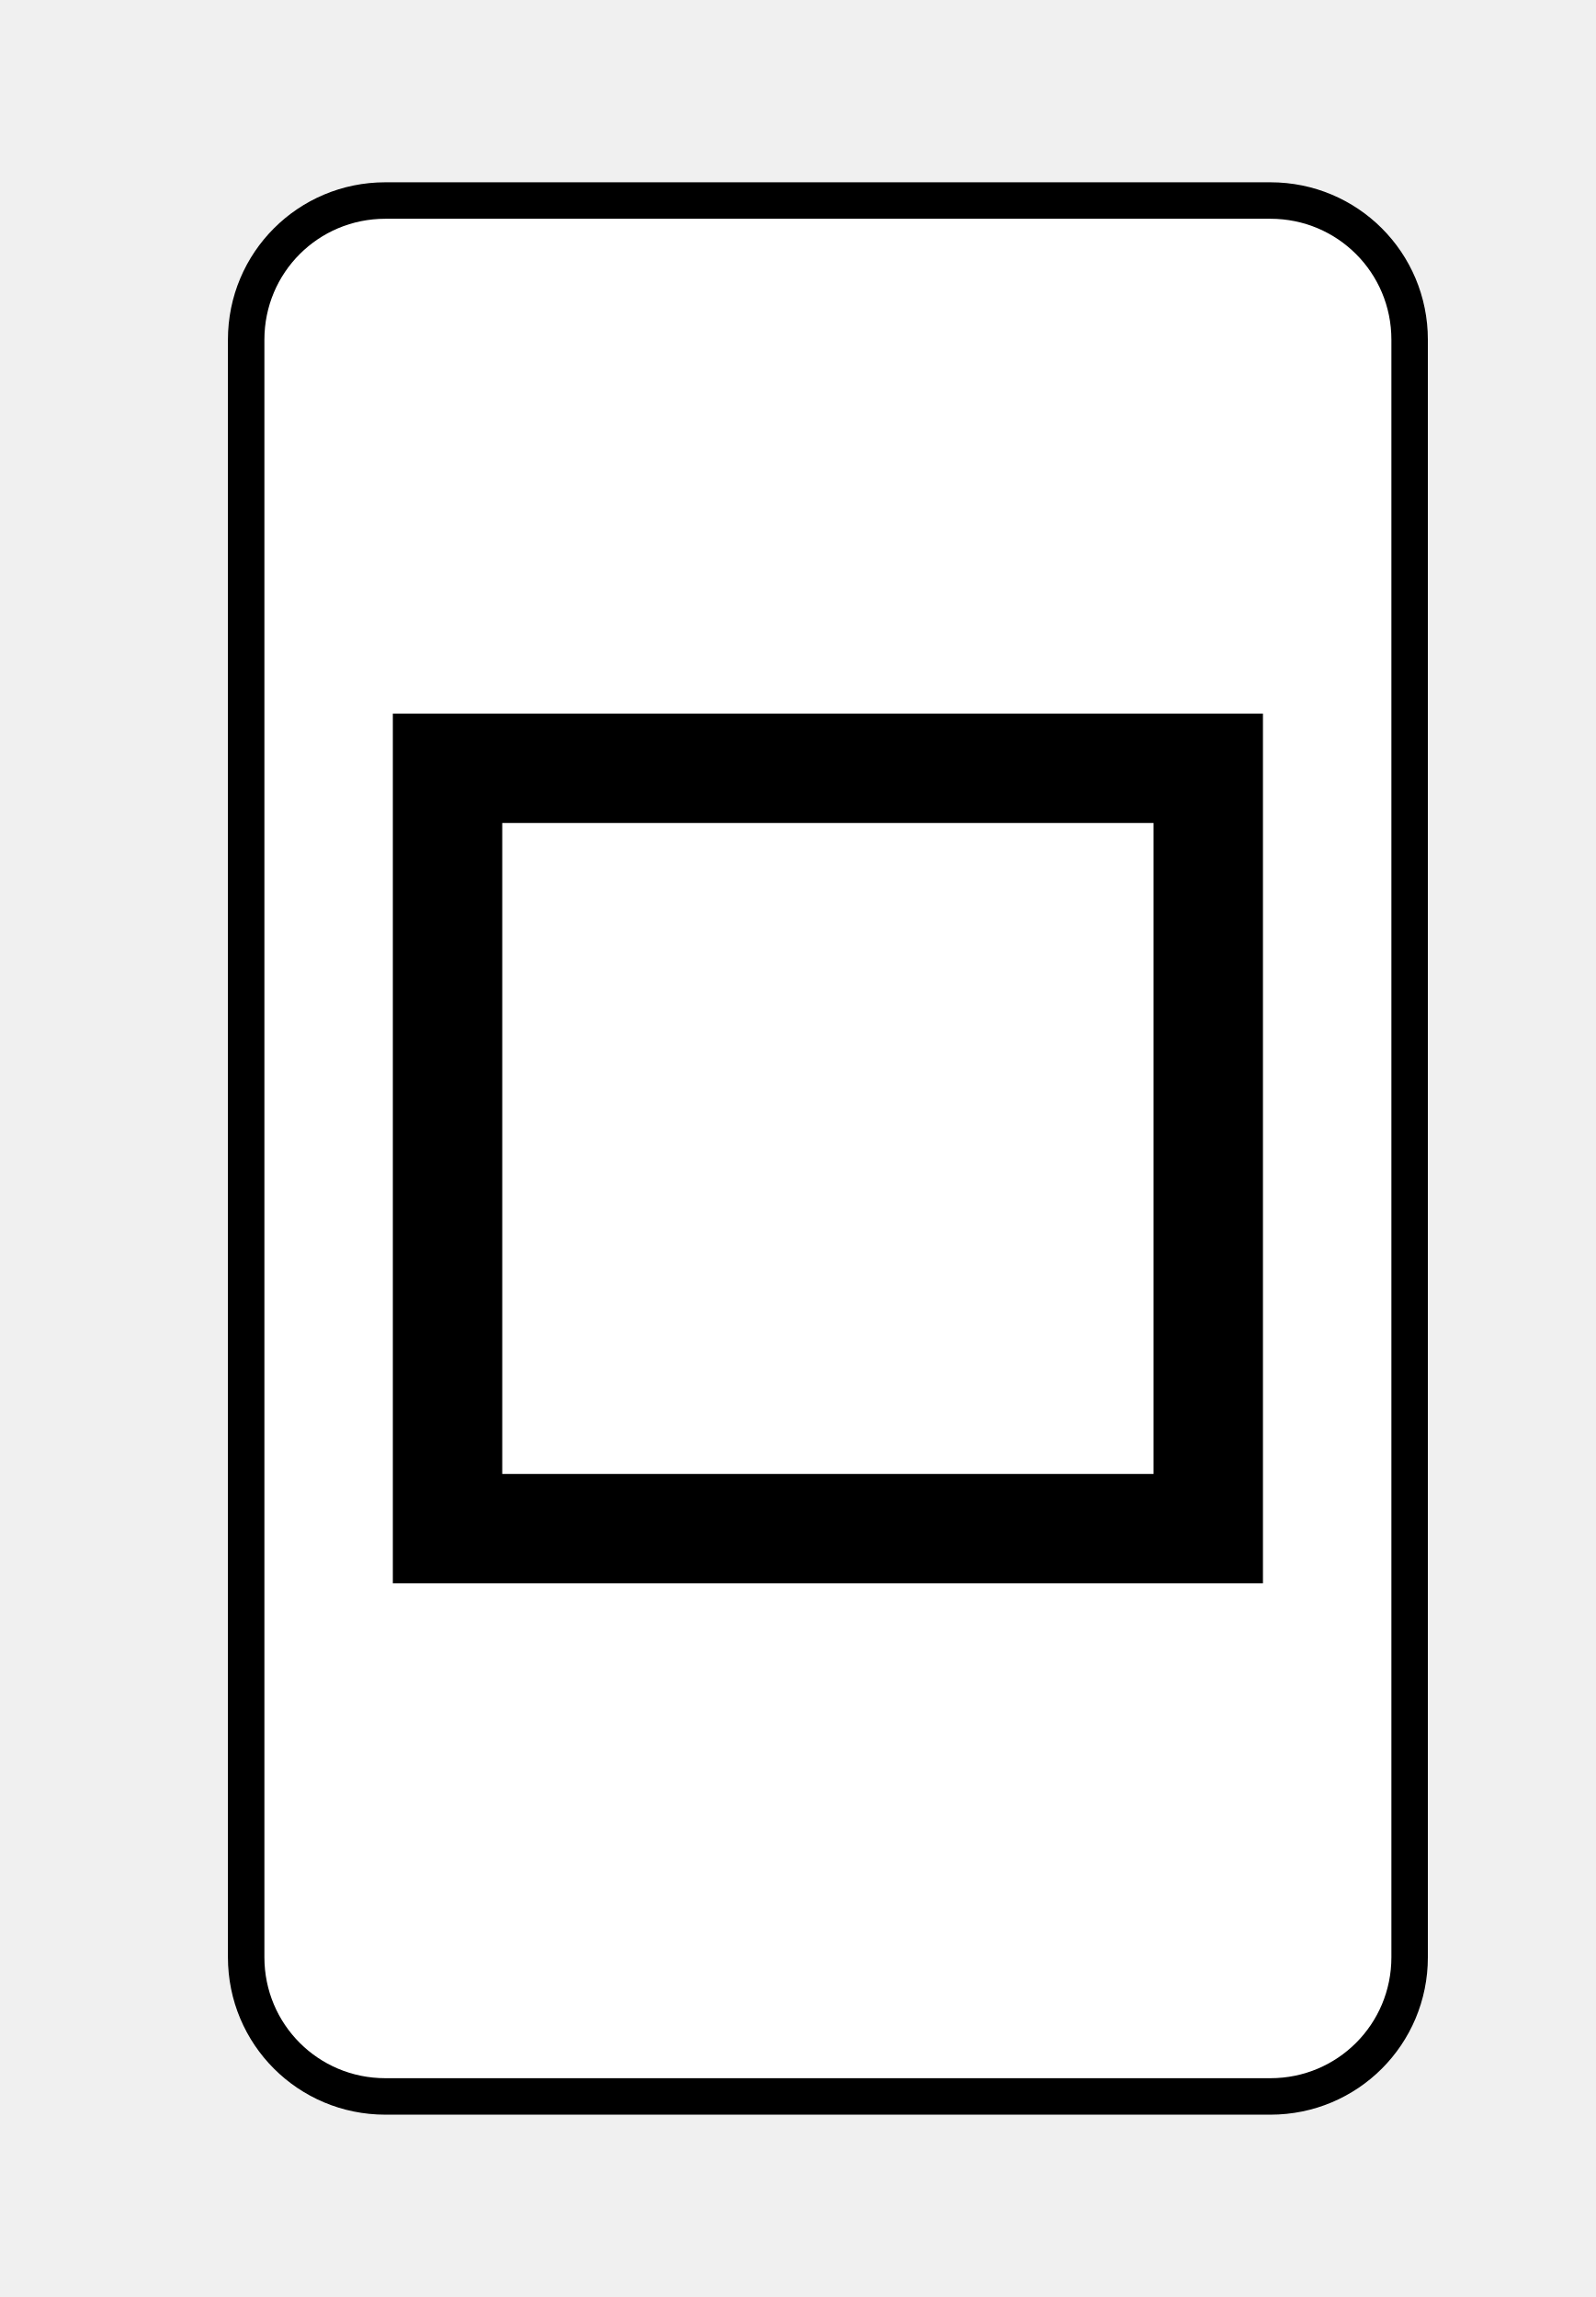
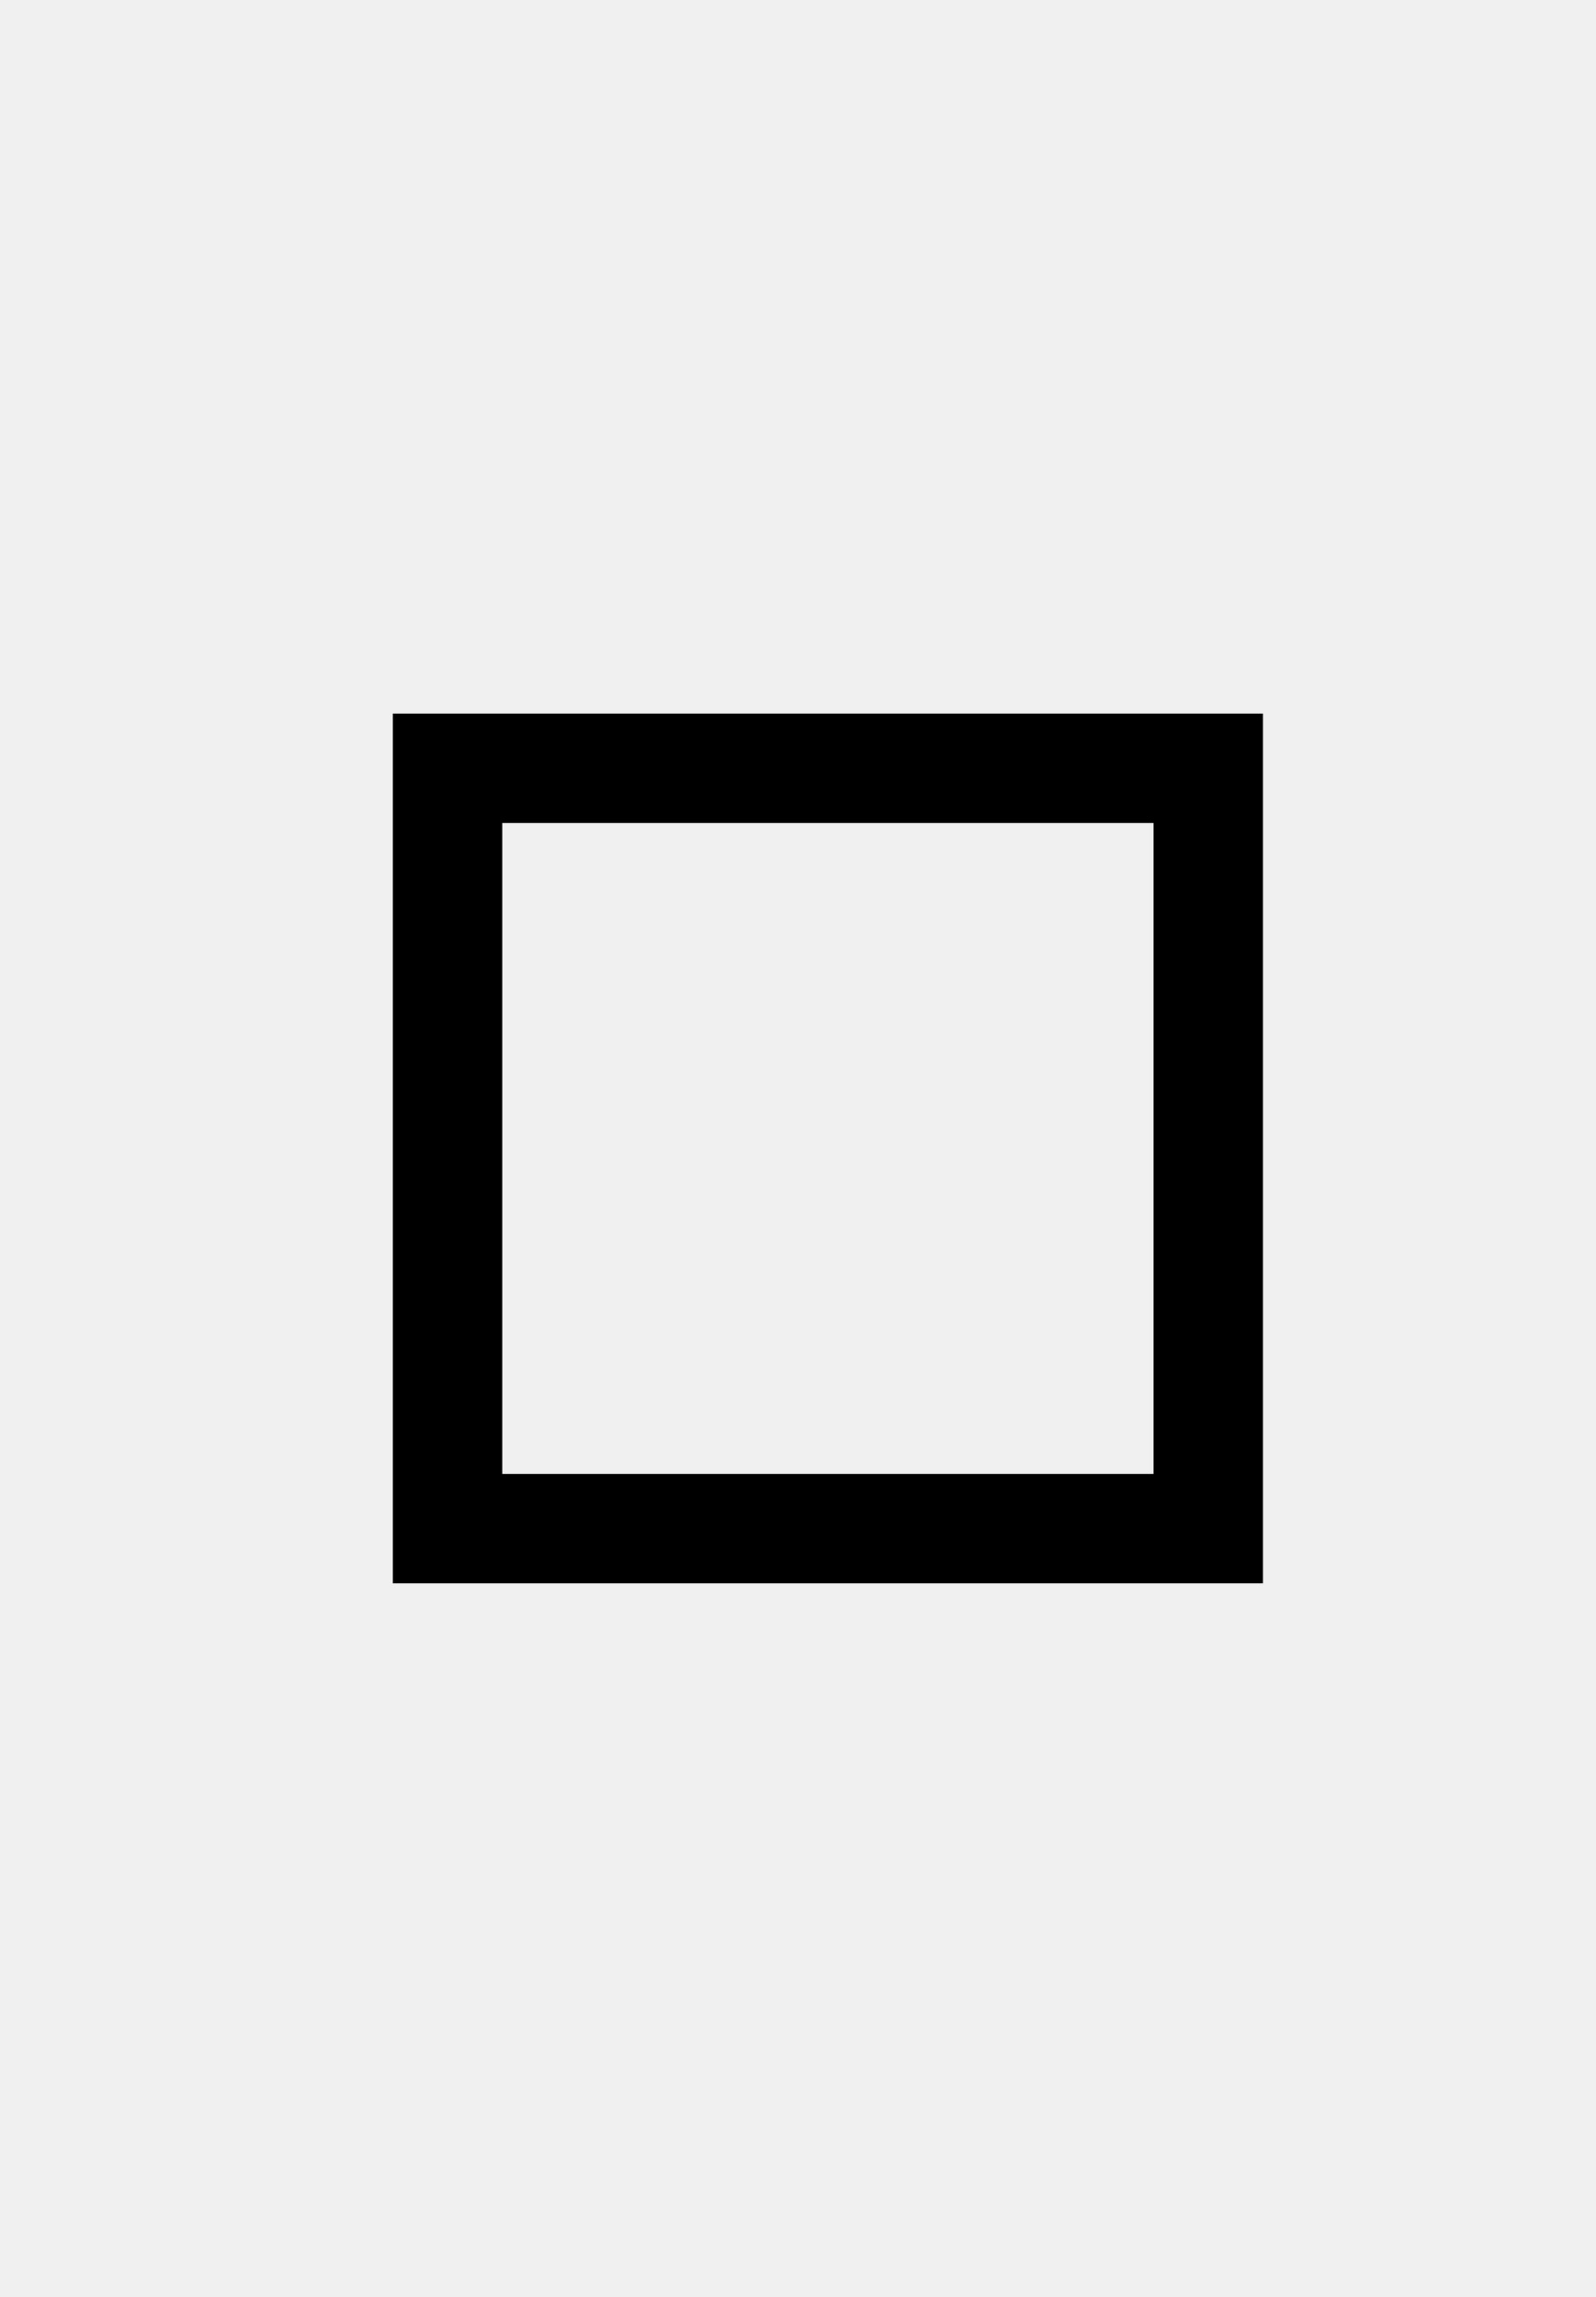
<svg xmlns="http://www.w3.org/2000/svg" version="1.0" x="0" y="0" width="175" height="251.95" id="svg2">
  <defs id="defs4" />
  <g id="g1925" transform="translate(-260,1.921275)">
-     <path d="M 302.267,20.074 L 399.346,20.074 C 407.804,20.074 414.613,26.883 414.613,35.342 L 414.613,212.761 C 414.613,221.219 407.804,228.029 399.346,228.029 L 302.267,228.029 C 293.809,228.029 287,221.219 287,212.761 L 287,35.342 C 287,26.883 293.809,20.074 302.267,20.074 z " style="fill:white;fill-opacity:1;stroke:black;stroke-width:4;stroke-linecap:round;stroke-linejoin:round;stroke-miterlimit:4;stroke-dashoffset:0;stroke-opacity:1" id="rect2089" />
    <path d="M 309.088,82.351 L 392.525,82.351 L 392.525,165.752 L 309.088,165.752 L 309.088,82.351 z " style="fill:none;fill-opacity:1;stroke:black;stroke-width:12;stroke-linecap:round;stroke-linejoin:miter;stroke-miterlimit:4;stroke-dashoffset:0;stroke-opacity:1;stroke-dasharray:none" id="rect3551" />
  </g>
</svg>
